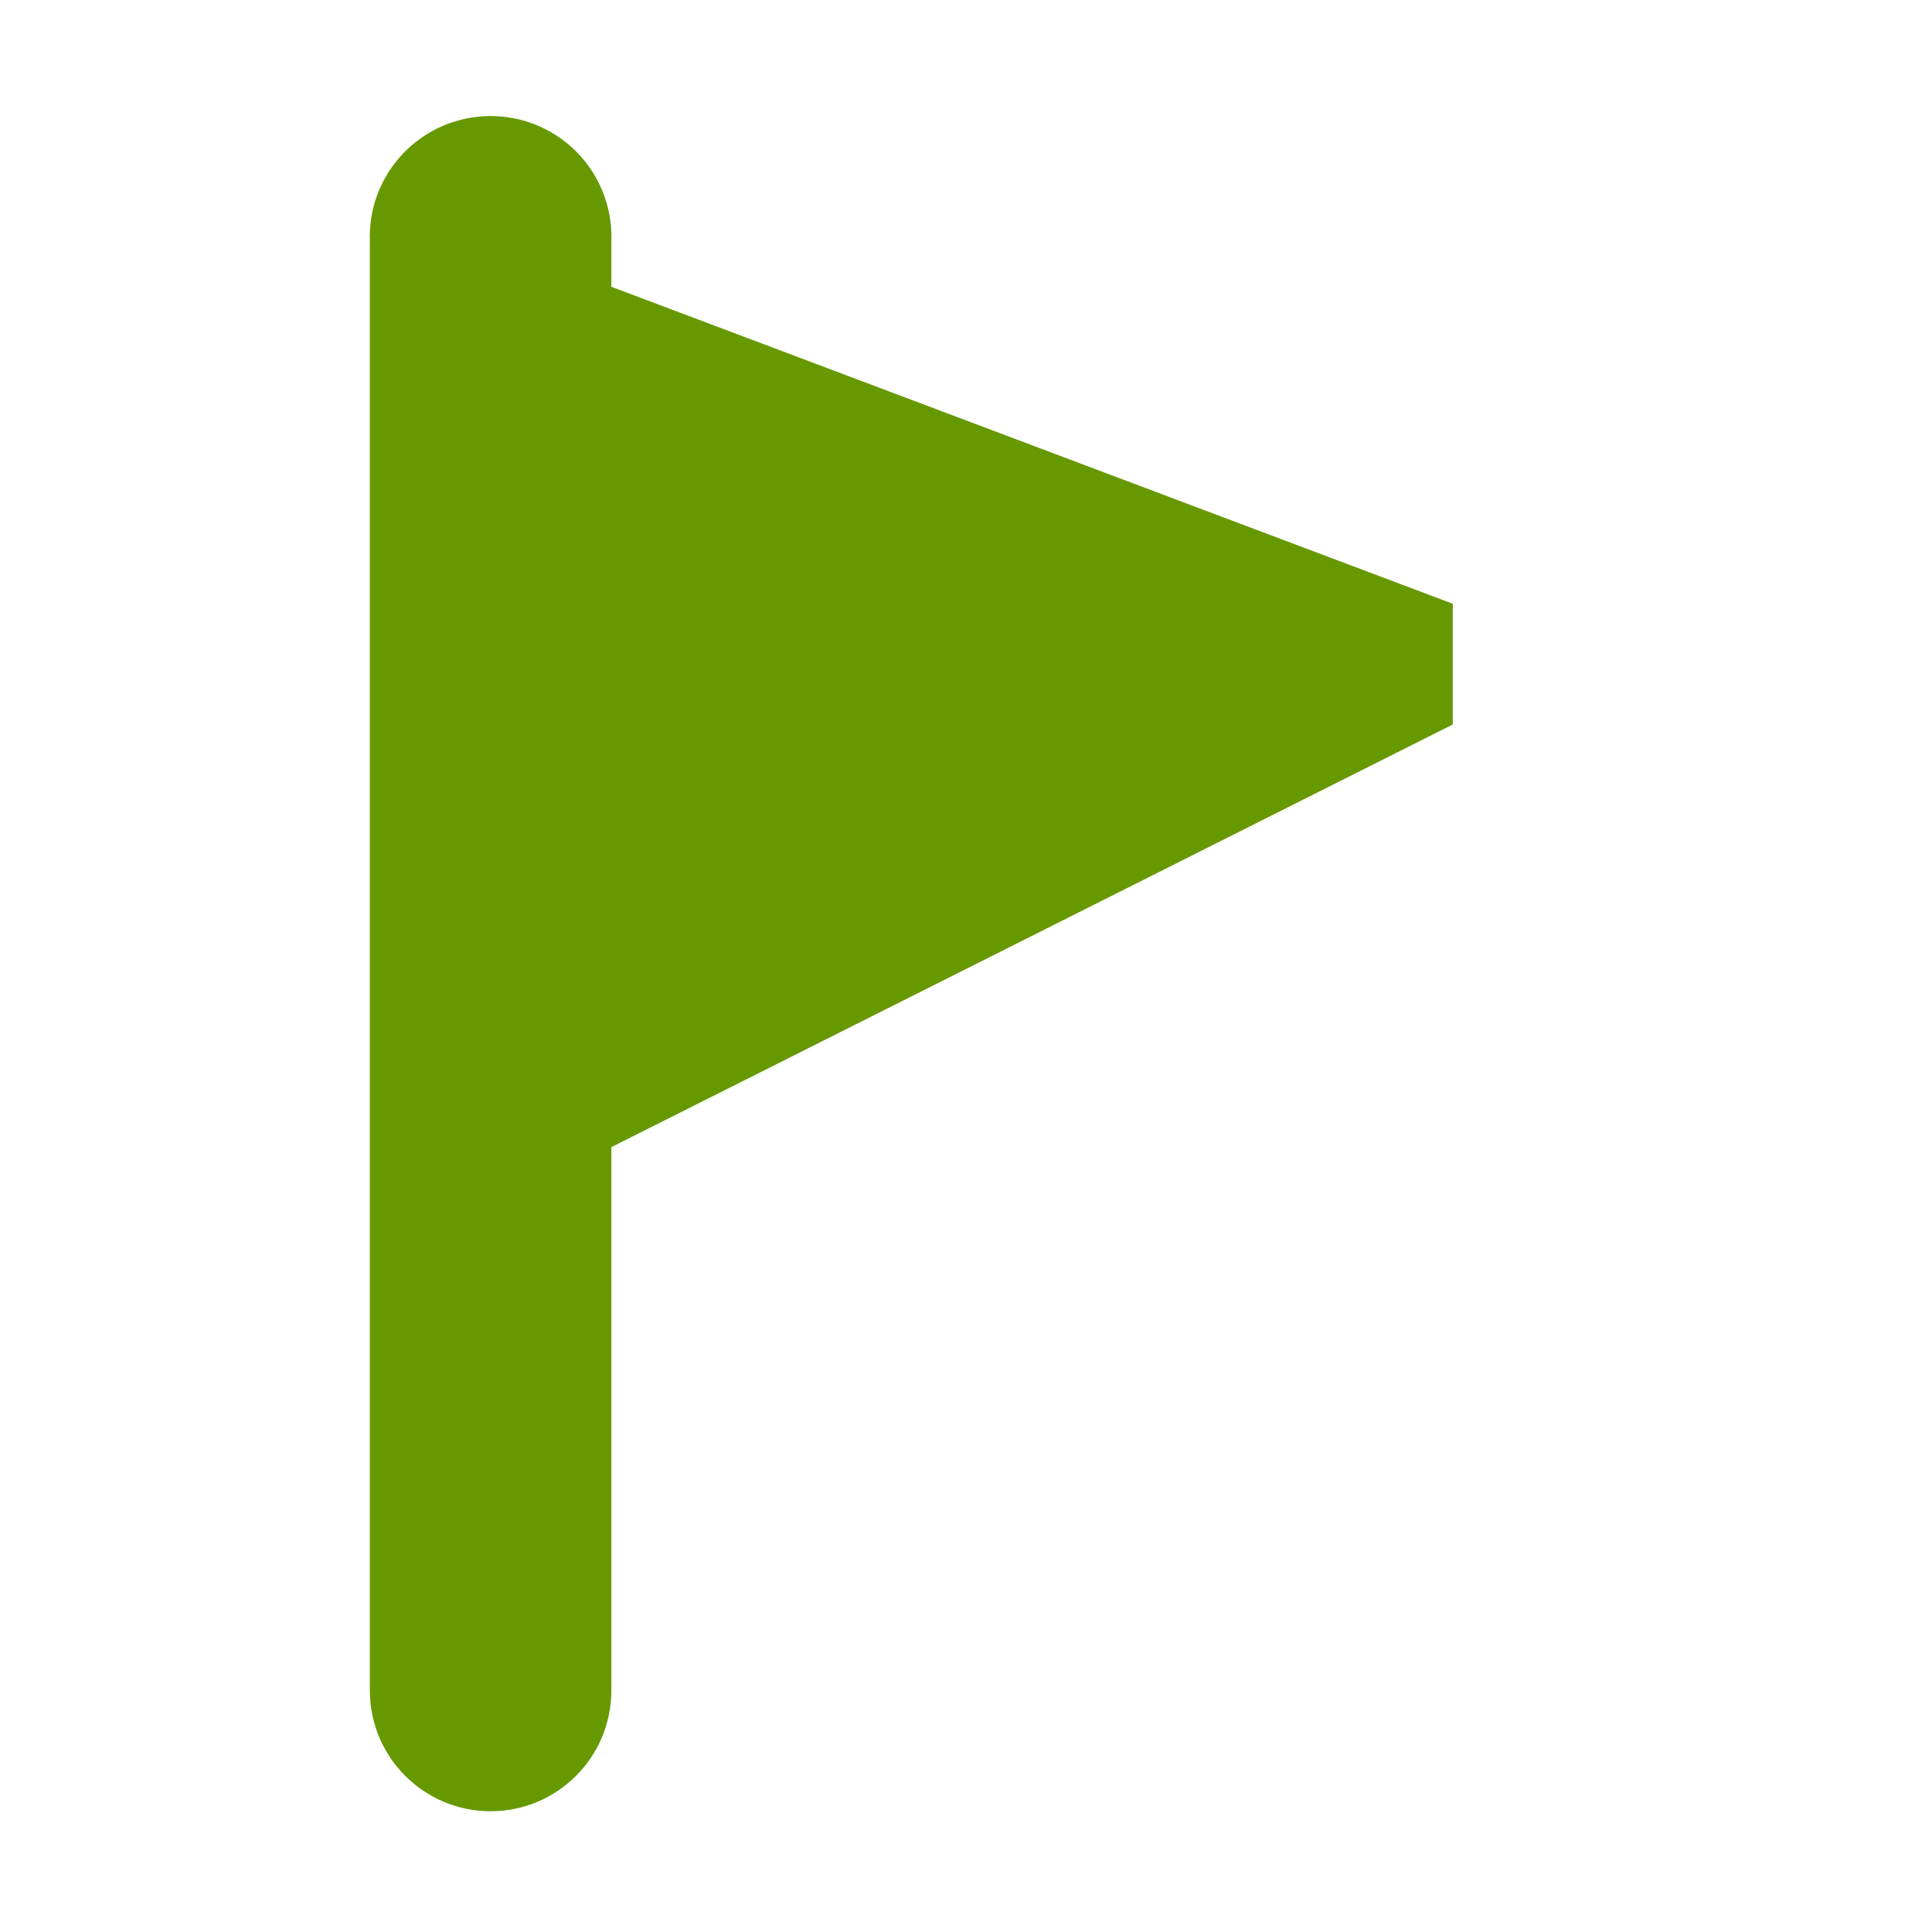
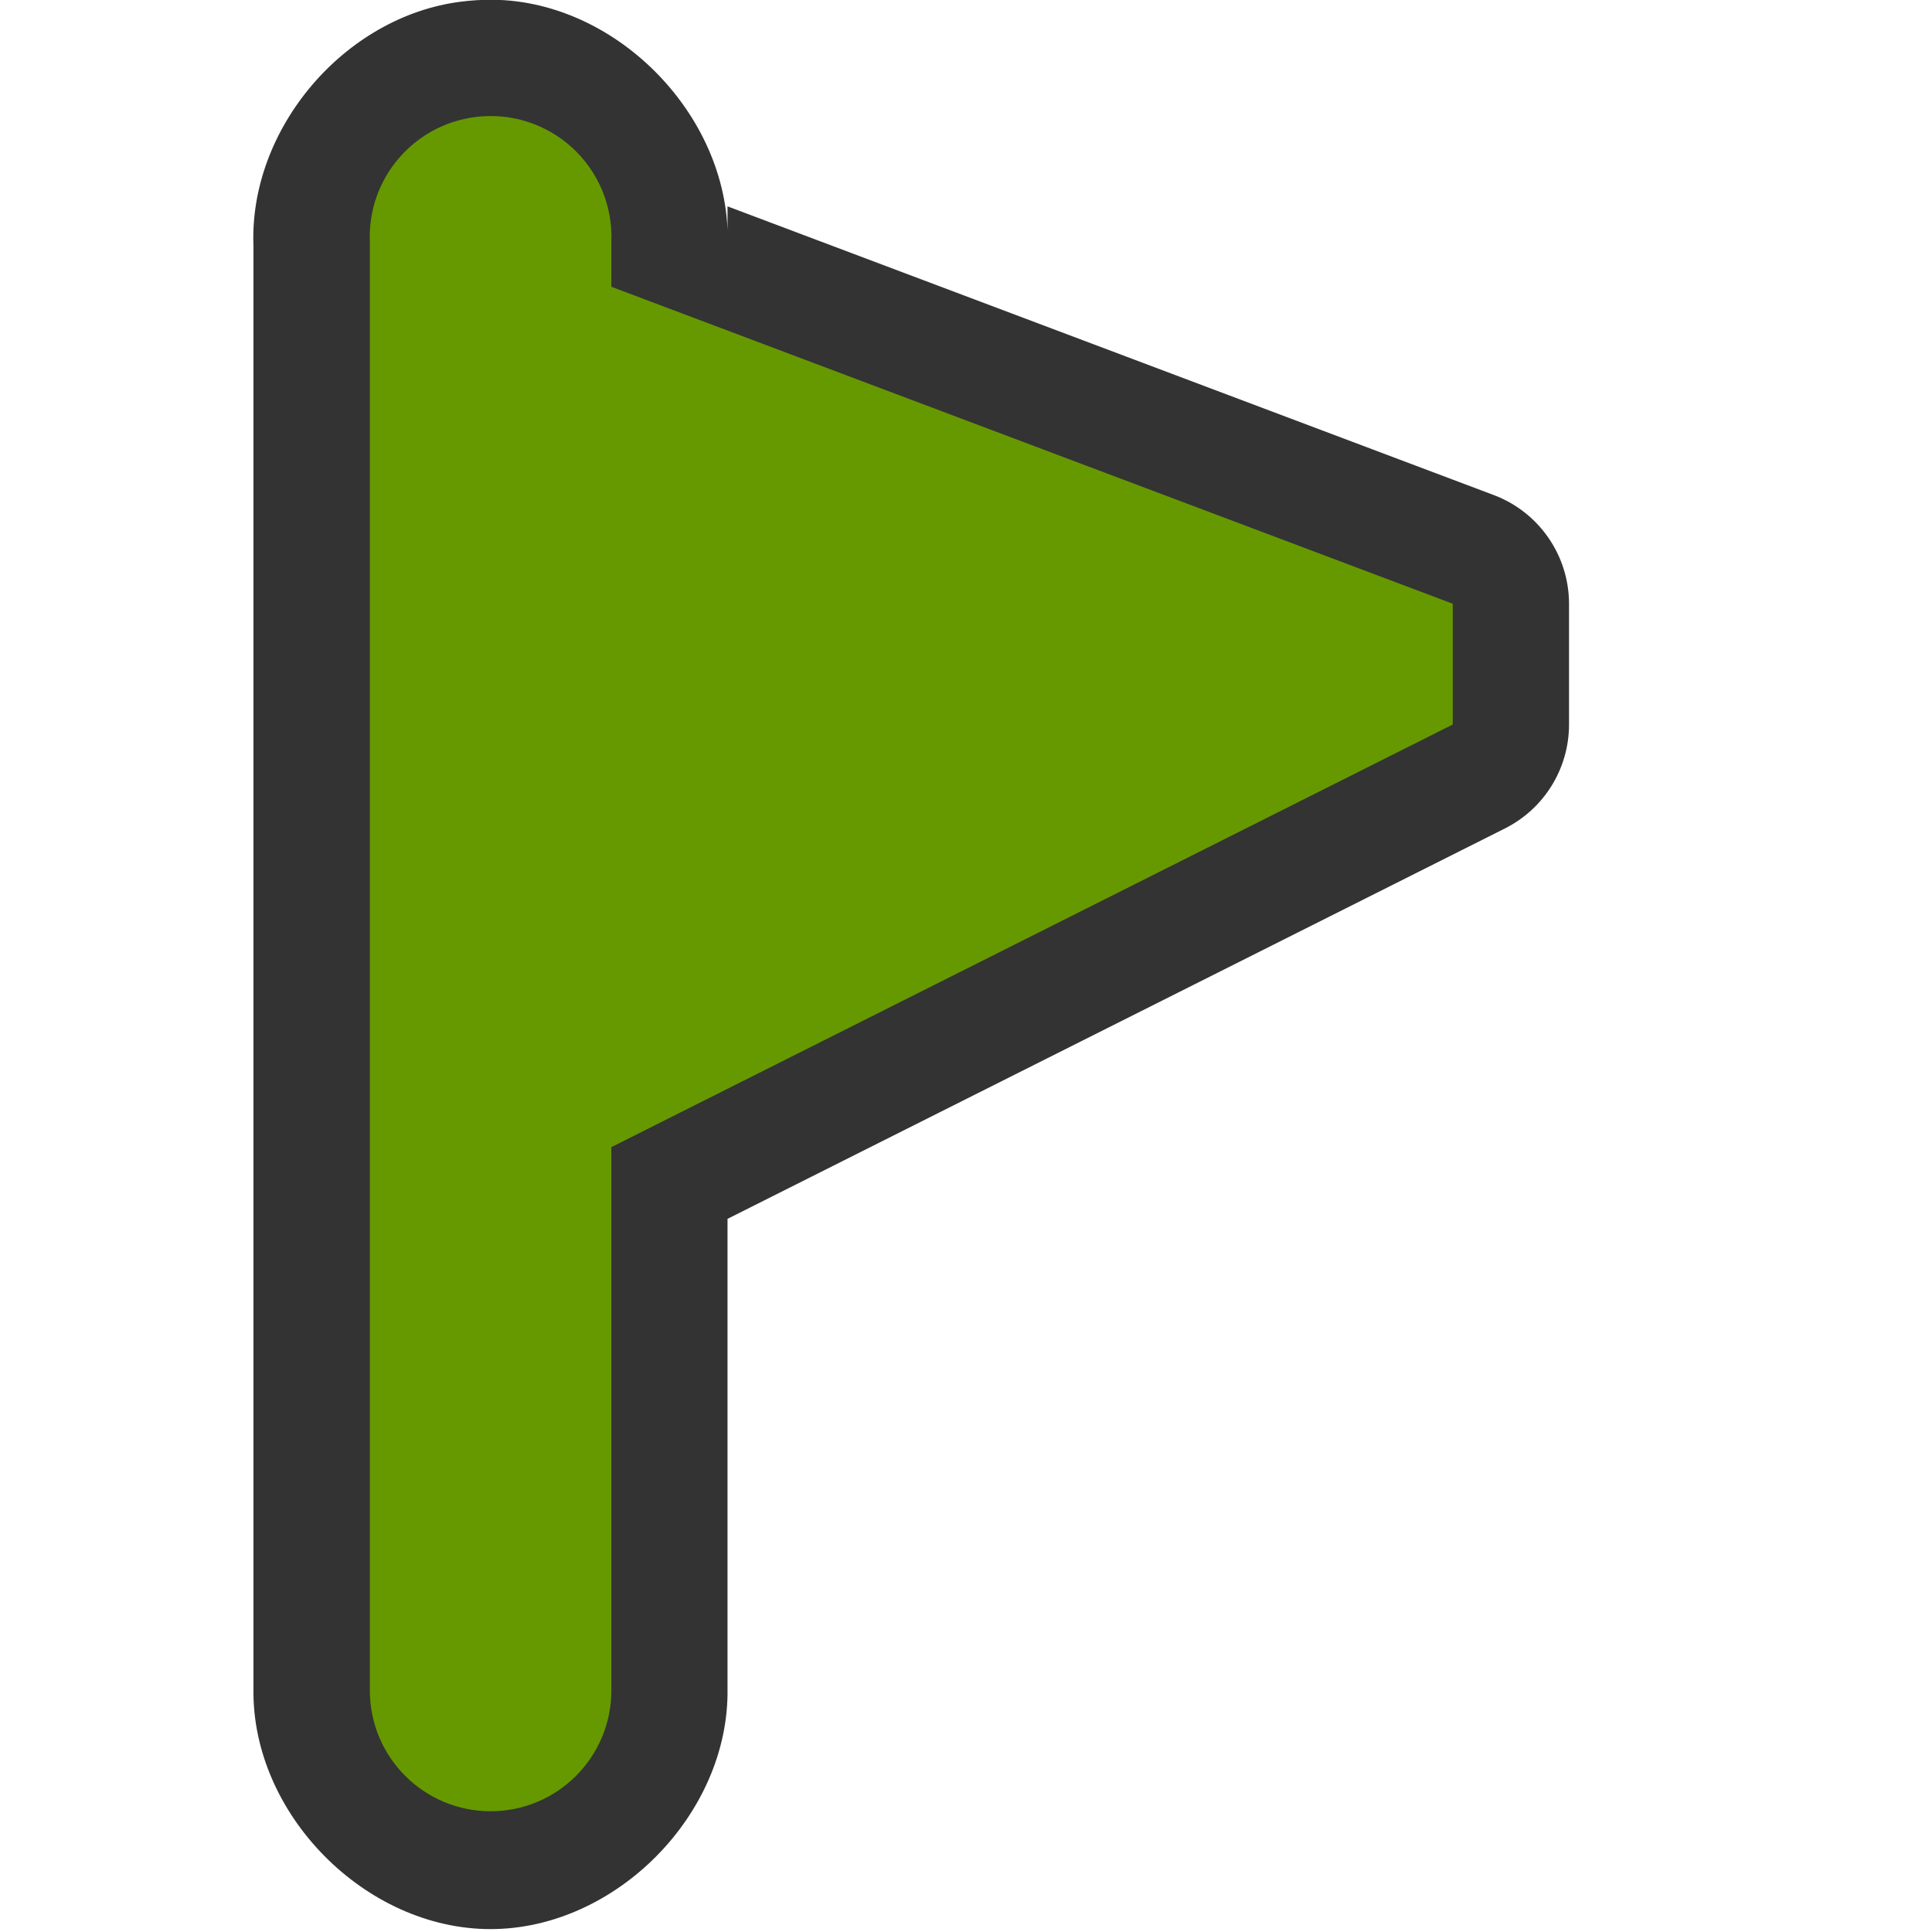
- <svg xmlns="http://www.w3.org/2000/svg" id="svg2" viewBox="0 0 16 16" version="1.1">
-   <g id="layer1" style="fill:#669900" transform="translate(-31.976 -220.36)">
-     <path id="path3763" style="block-progression:tb;color:#000000;fill:#669900;text-transform:none;text-indent:0" transform="translate(31.976 220.36)" d="m3.938 0.969a1 1 0 0 0 -0.875 1.031v12a1 1 0 1 0 2 0v-4.5l6.968-3.5v-1l-6.968-2.625v-0.375a1 1 0 0 0 -1.125 -1.031z" />
+ <svg xmlns="http://www.w3.org/2000/svg" viewBox="0 0 16 16" version="1.1">
+   <path style="color:#000000;text-transform:none;text-indent:0" d="m4.08-0.002c-0.088-0.001-0.177 0.005-0.264 0.016-0.964 0.122-1.755 1.053-1.717 2.023v11.949c-0.015 1.037 0.926 1.99 1.963 1.99 1.037 0 1.978-0.953 1.963-1.99v-3.892l6.438-3.233a0.963 0.963 0 0 0 0.531 -0.861v-1a0.963 0.963 0 0 0 -0.623 -0.9l-6.346-2.391v0.328c0.041-1.046-0.897-2.028-1.943-2.039z" fill="#333" />
+   <g fill="#690" transform="translate(-31.976 -220.36)">
+     <path d="m3.938 0.969a1 1 0 0 0 -0.875 1.031v12a1 1 0 1 0 2 0v-4.5l6.968-3.5v-1l-6.968-2.625v-0.375a1 1 0 0 0 -1.125 -1.031z" style="block-progression:tb;color:#000000;text-transform:none;text-indent:0" fill="#690" transform="translate(31.976 220.36)" />
  </g>
</svg>
